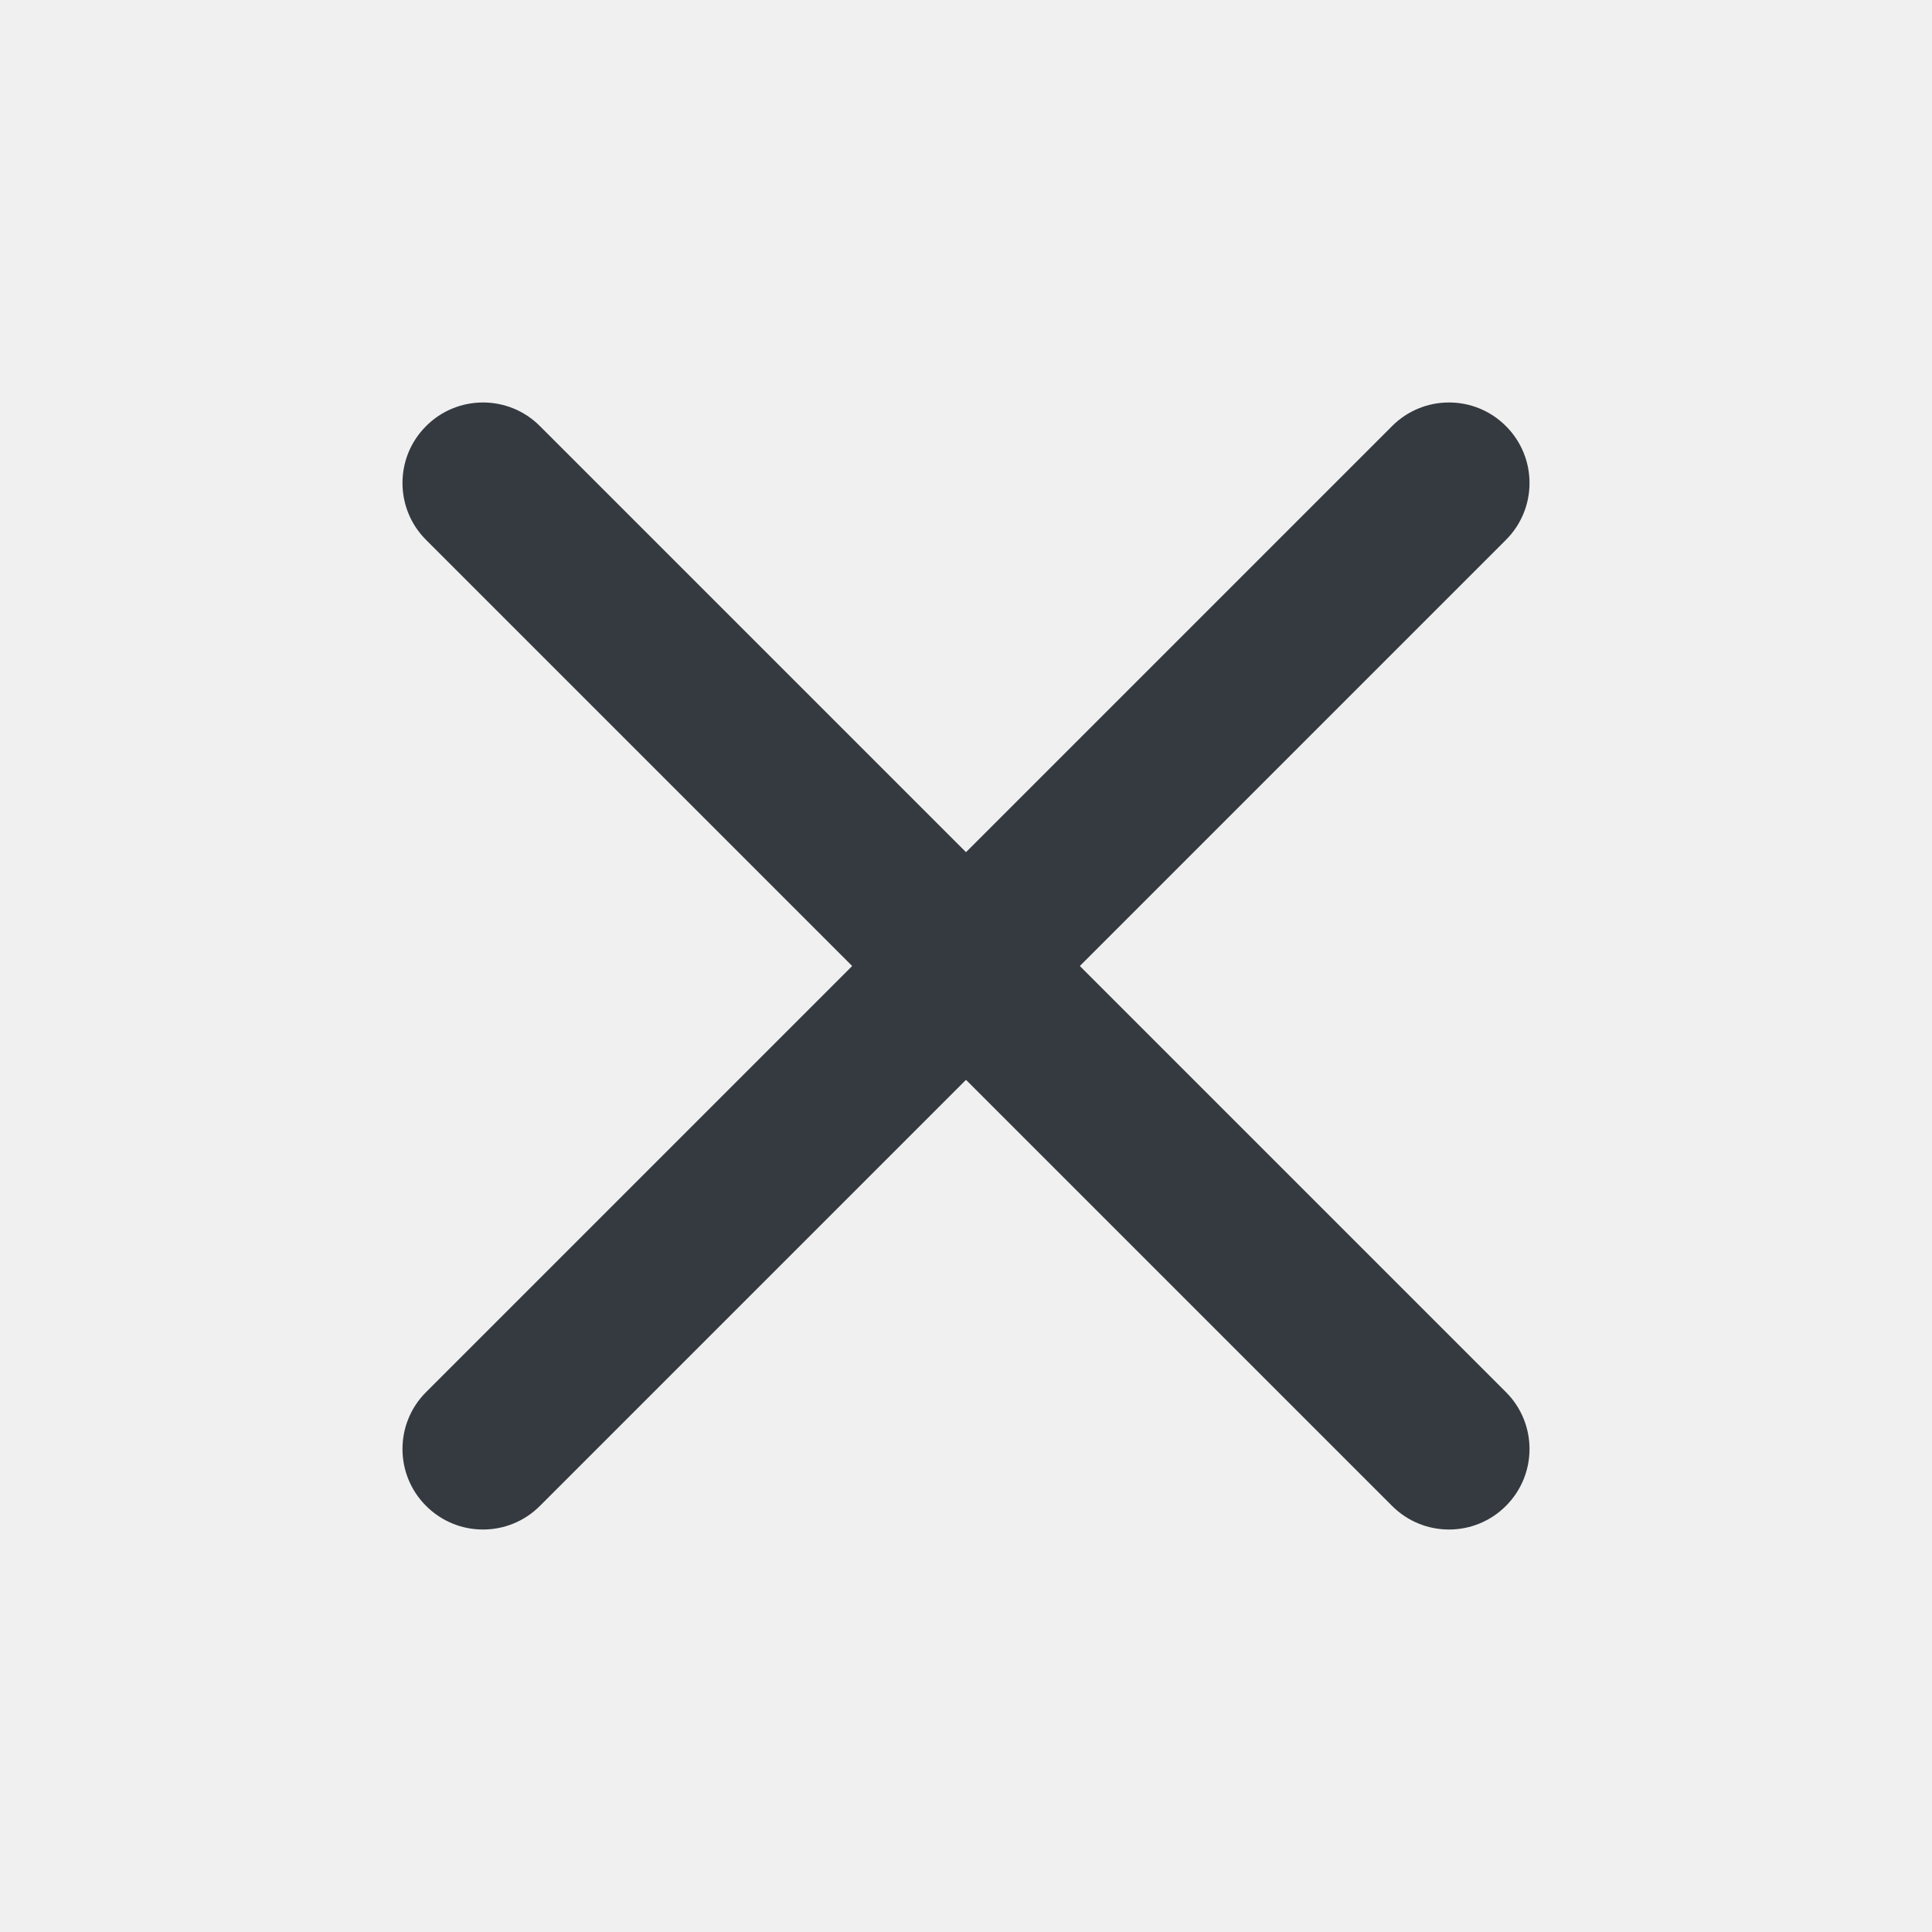
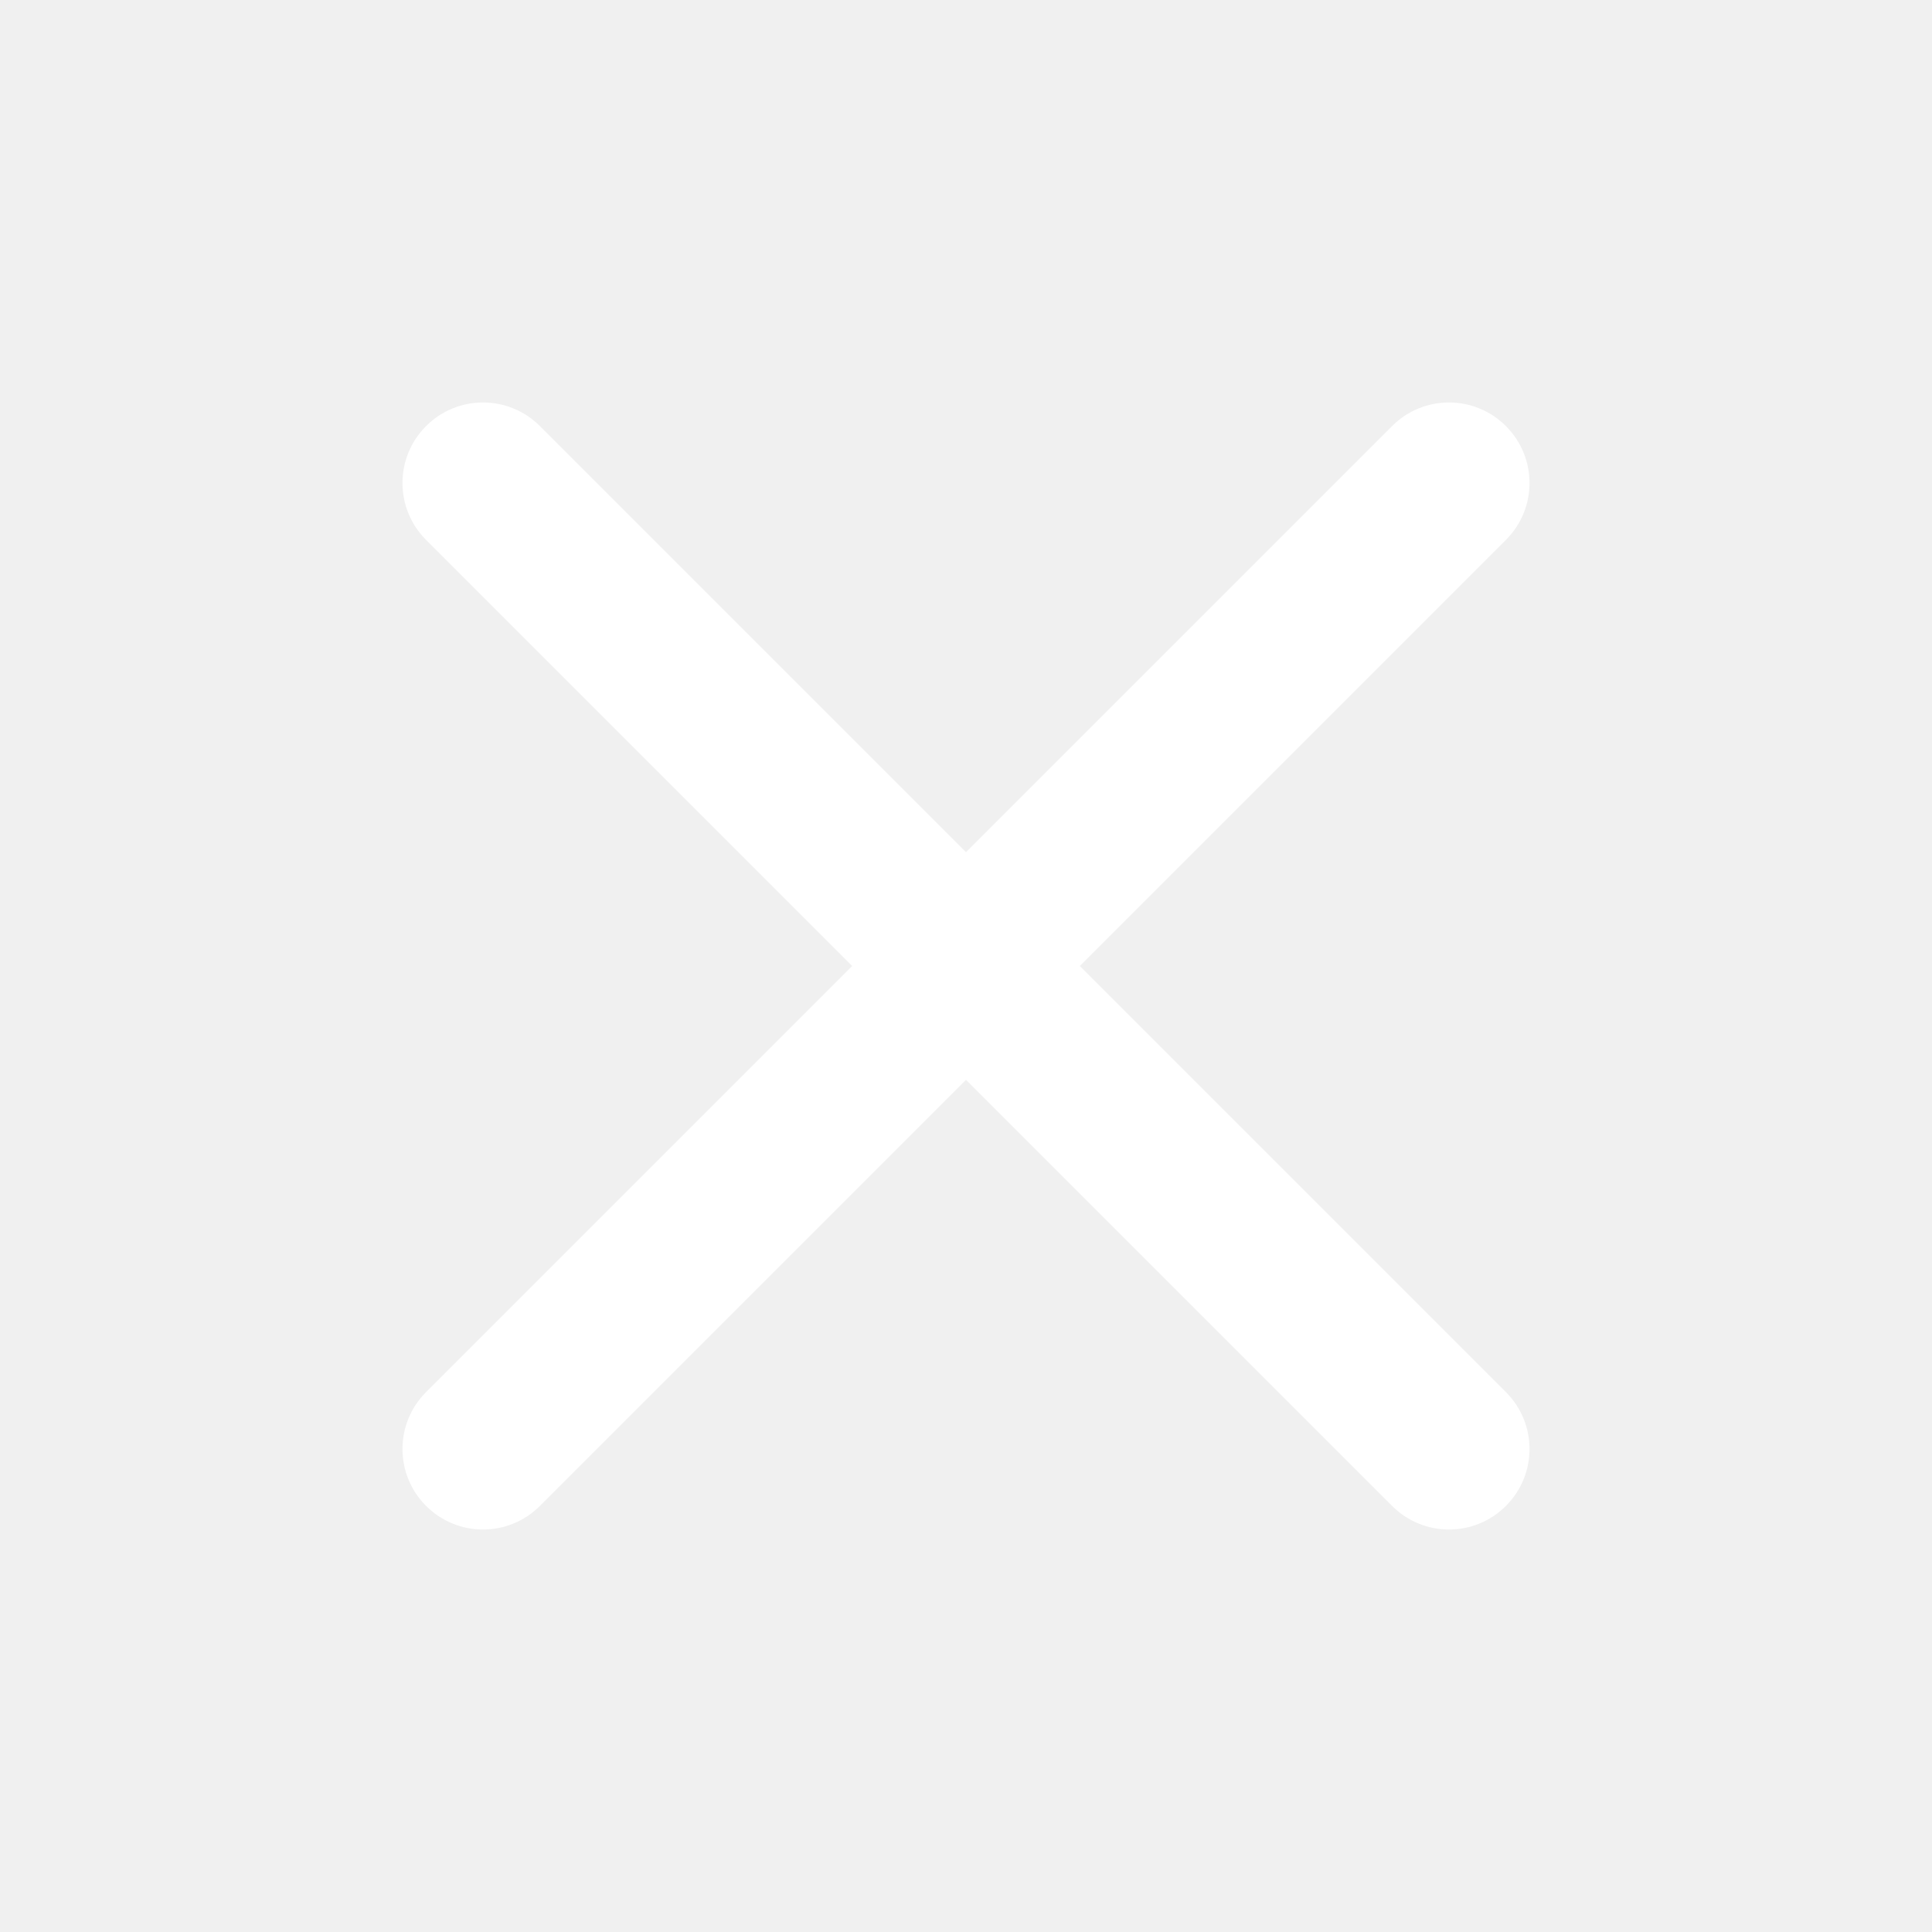
<svg xmlns="http://www.w3.org/2000/svg" width="24" height="24" viewBox="0 0 24 24" fill="none">
-   <path fill-rule="evenodd" clip-rule="evenodd" d="M5.293 5.293C5.683 4.902 6.317 4.902 6.707 5.293L12 10.586L17.293 5.293C17.683 4.902 18.317 4.902 18.707 5.293C19.098 5.683 19.098 6.317 18.707 6.707L13.414 12L18.707 17.293C19.098 17.683 19.098 18.317 18.707 18.707C18.317 19.098 17.683 19.098 17.293 18.707L12 13.414L6.707 18.707C6.317 19.098 5.683 19.098 5.293 18.707C4.902 18.317 4.902 17.683 5.293 17.293L10.586 12L5.293 6.707C4.902 6.317 4.902 5.683 5.293 5.293Z" fill="#343A40" />
+   <path fill-rule="evenodd" clip-rule="evenodd" d="M5.293 5.293C5.683 4.902 6.317 4.902 6.707 5.293L12 10.586L17.293 5.293C17.683 4.902 18.317 4.902 18.707 5.293C19.098 5.683 19.098 6.317 18.707 6.707L13.414 12L18.707 17.293C19.098 17.683 19.098 18.317 18.707 18.707C18.317 19.098 17.683 19.098 17.293 18.707L12 13.414L6.707 18.707C6.317 19.098 5.683 19.098 5.293 18.707C4.902 18.317 4.902 17.683 5.293 17.293L10.586 12L5.293 6.707C4.902 6.317 4.902 5.683 5.293 5.293Z" fill="white" />
</svg>
